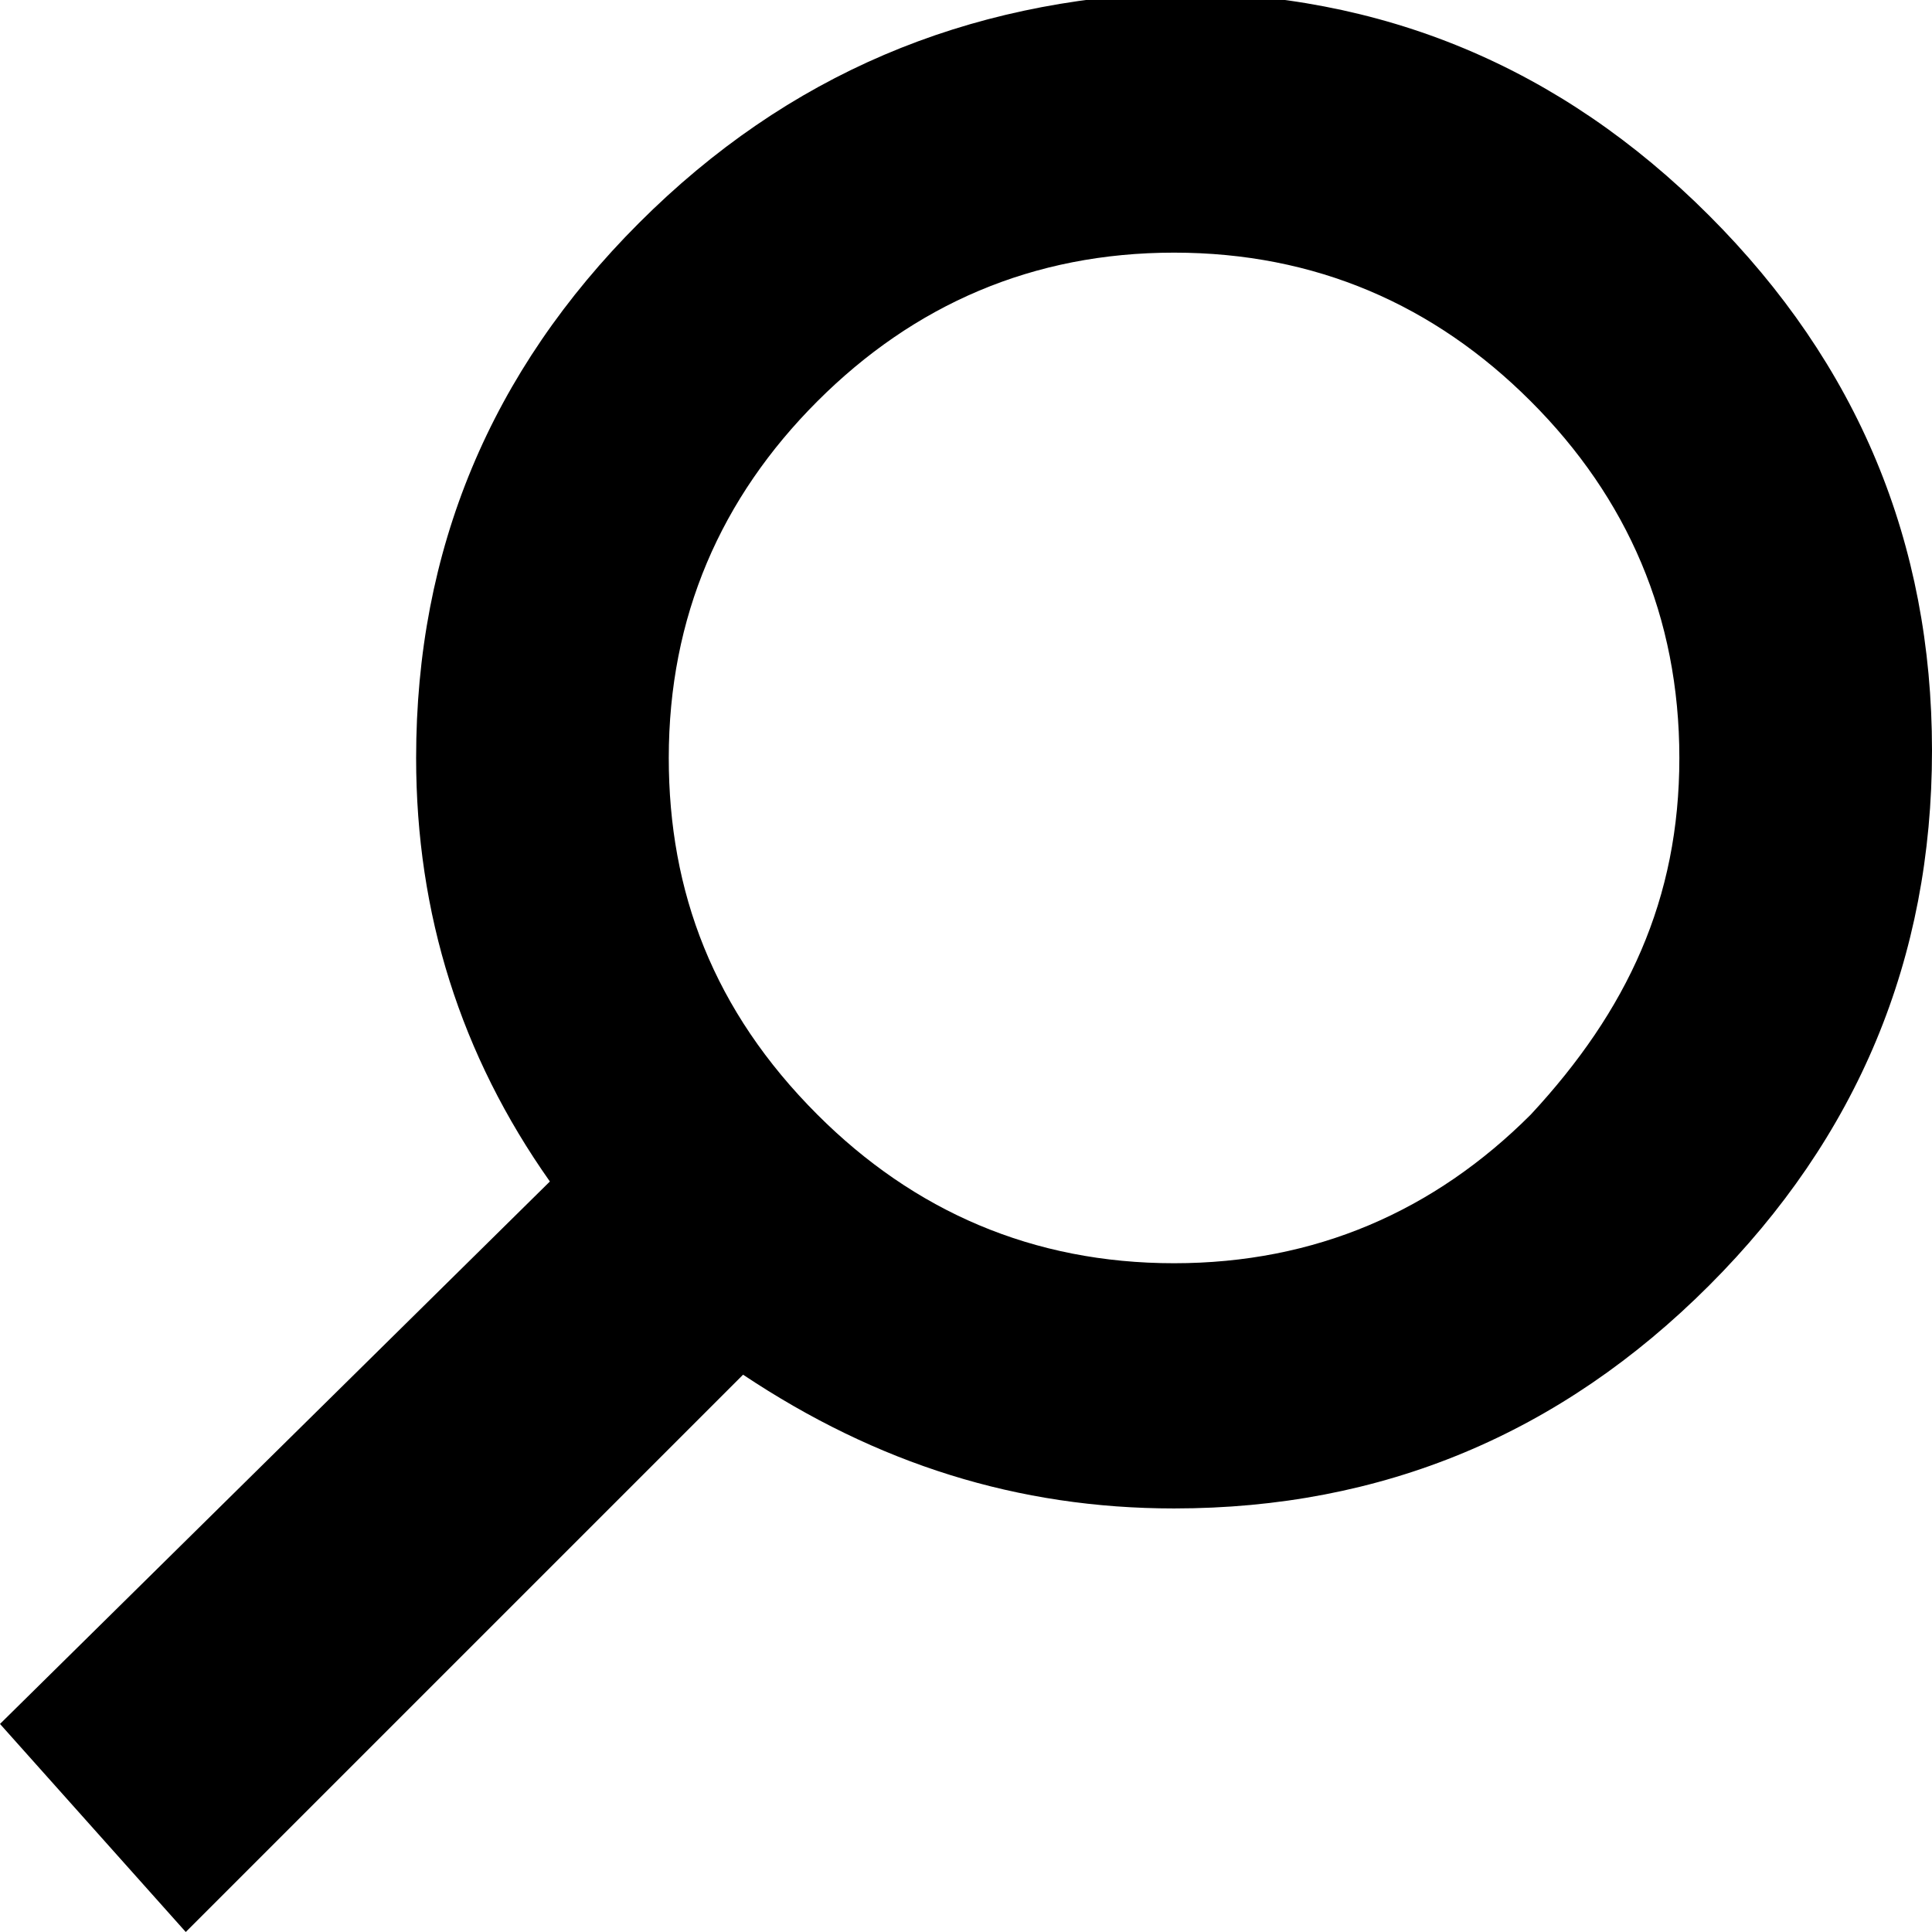
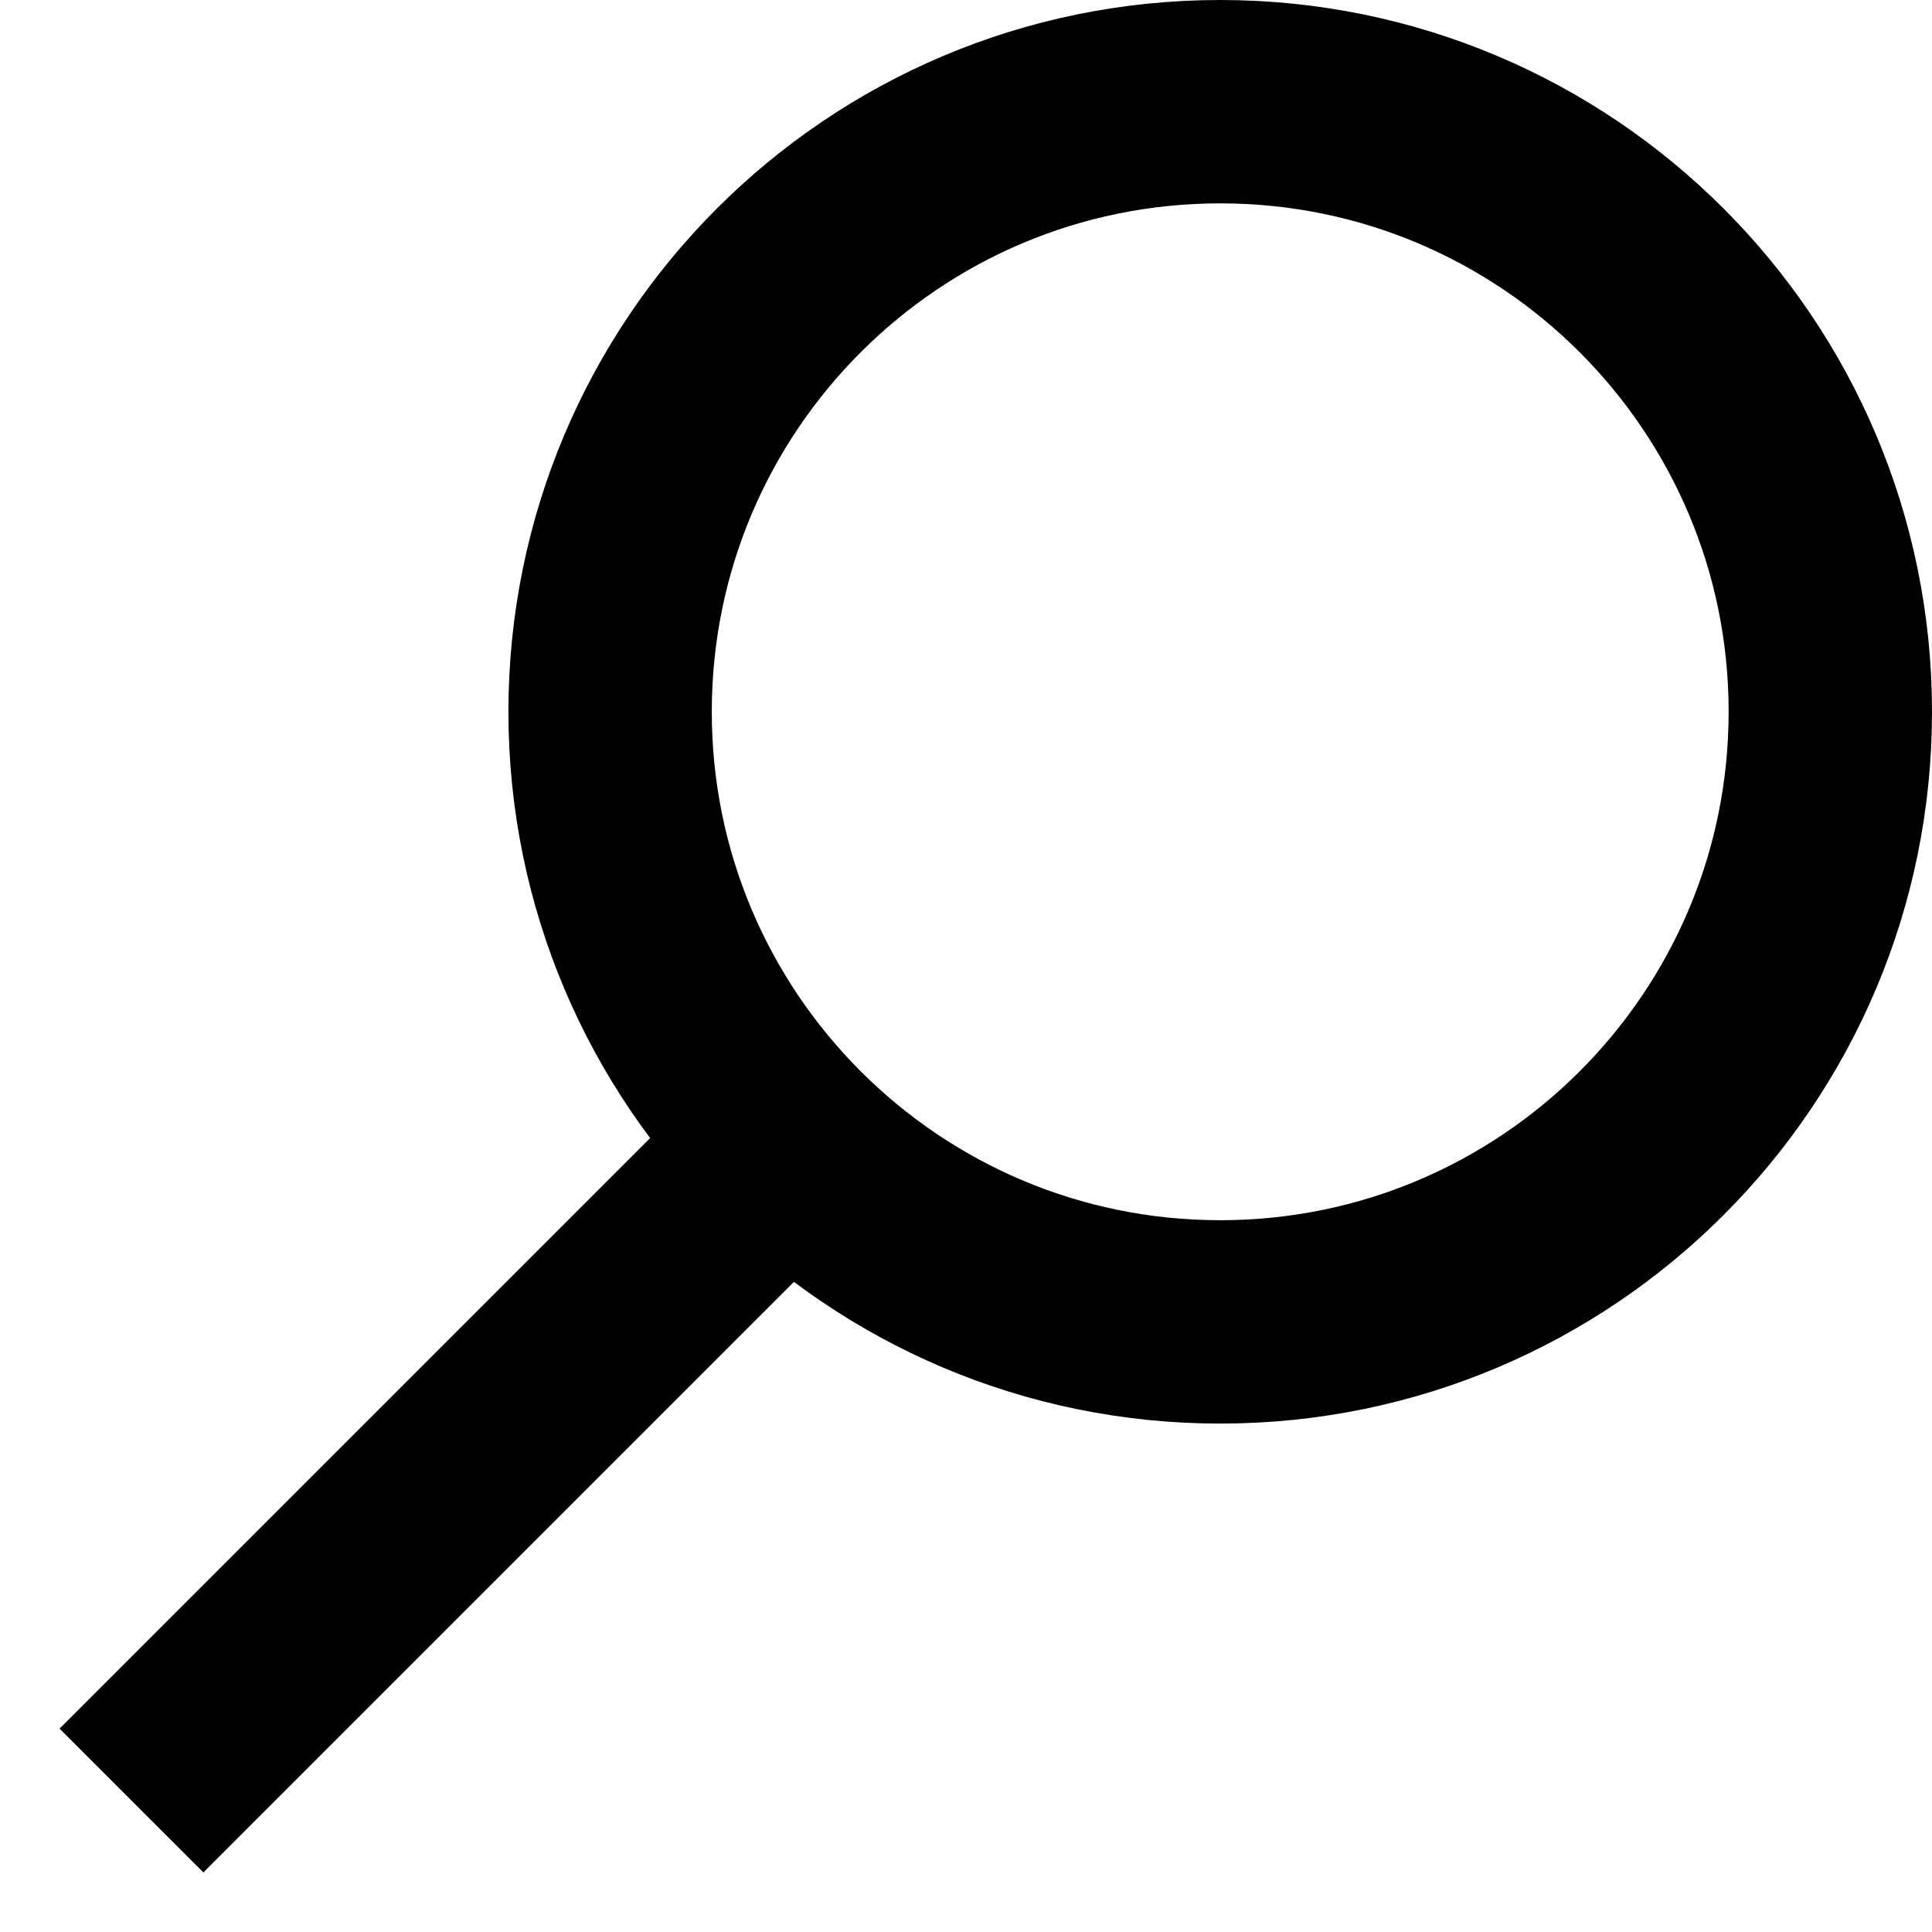
- <svg xmlns="http://www.w3.org/2000/svg" version="1.1" id="Layer_1" x="0px" y="0px" viewBox="0 0 26 26" style="enable-background:new 0 0 26 26;" xml:space="preserve">
-   <g class="st0">
-     <path fill="#000000" d="M7.4,15.9L0,23.2L2.5,26l7.5-7.5c1.8,1.2,3.7,1.8,5.8,1.8c2.8,0,5.2-1,7.2-3c2-2,3-4.4,3-7.2c0-2.8-1-5.2-3-7.2   s-4.4-3-7.2-3C13,0,10.6,1,8.6,3c-2,2-3,4.4-3,7.2C5.6,12.3,6.2,14.2,7.4,15.9z M9,10.2c0-1.9,0.7-3.5,2-4.8c1.3-1.3,2.9-2,4.8-2   c1.9,0,3.5,0.7,4.8,2c1.3,1.3,2,2.9,2,4.8c0,1.9-0.7,3.4-2,4.8c-1.3,1.3-2.9,2-4.8,2s-3.5-0.7-4.8-2C9.6,13.6,9,12,9,10.2z" />
+ <svg xmlns="http://www.w3.org/2000/svg" width="19px" height="19px" viewBox="0 0 19 19" version="1.1">
+   <defs />
+   <g id="Page-1" stroke="none" stroke-width="1" fill="none" fill-rule="evenodd">
+     <g id="Zakuski" transform="translate(-1421, -62)" stroke="#000000" stroke-width="2">
+       <g id="Head" transform="translate(380, 42)">
+         <g id="Search" transform="translate(1043, 21)">
+           <g id="Group-5">
+             <circle id="Oval-2" cx="10" cy="6" r="6" />
+             <path d="M5,11 L0,16" id="Line" stroke-linecap="square" />
+           </g>
+         </g>
+       </g>
+     </g>
  </g>
</svg>
